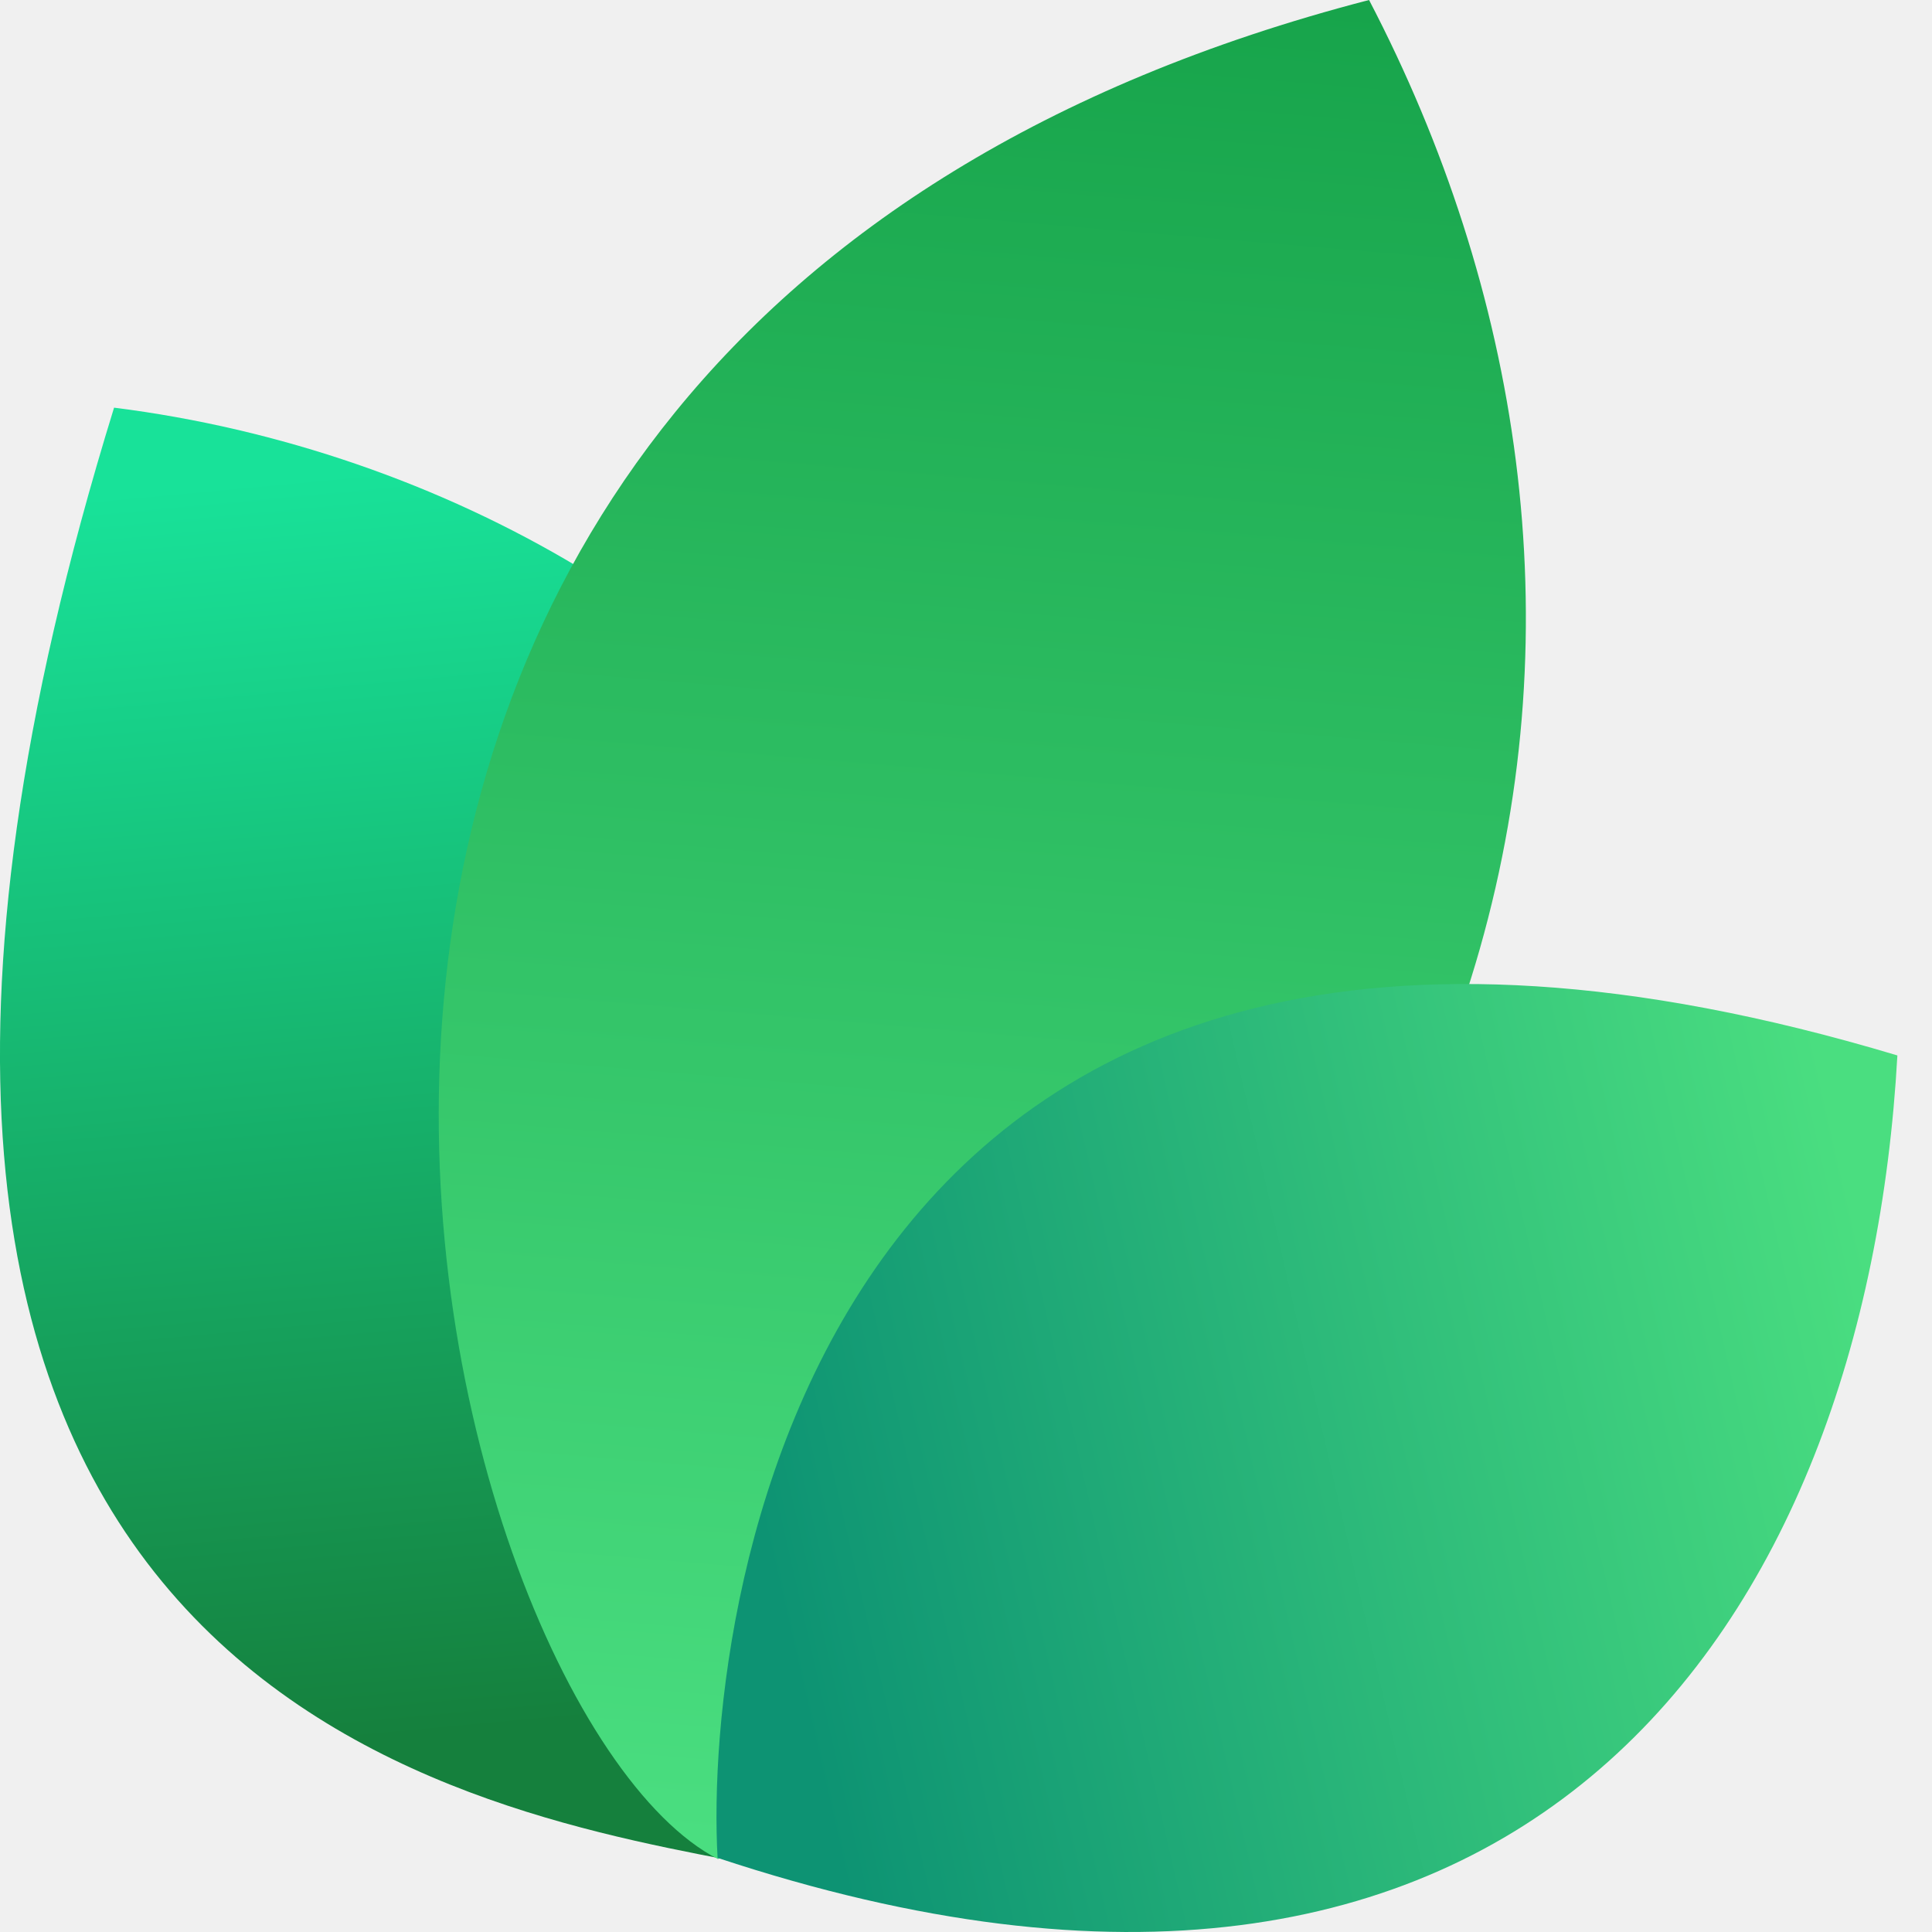
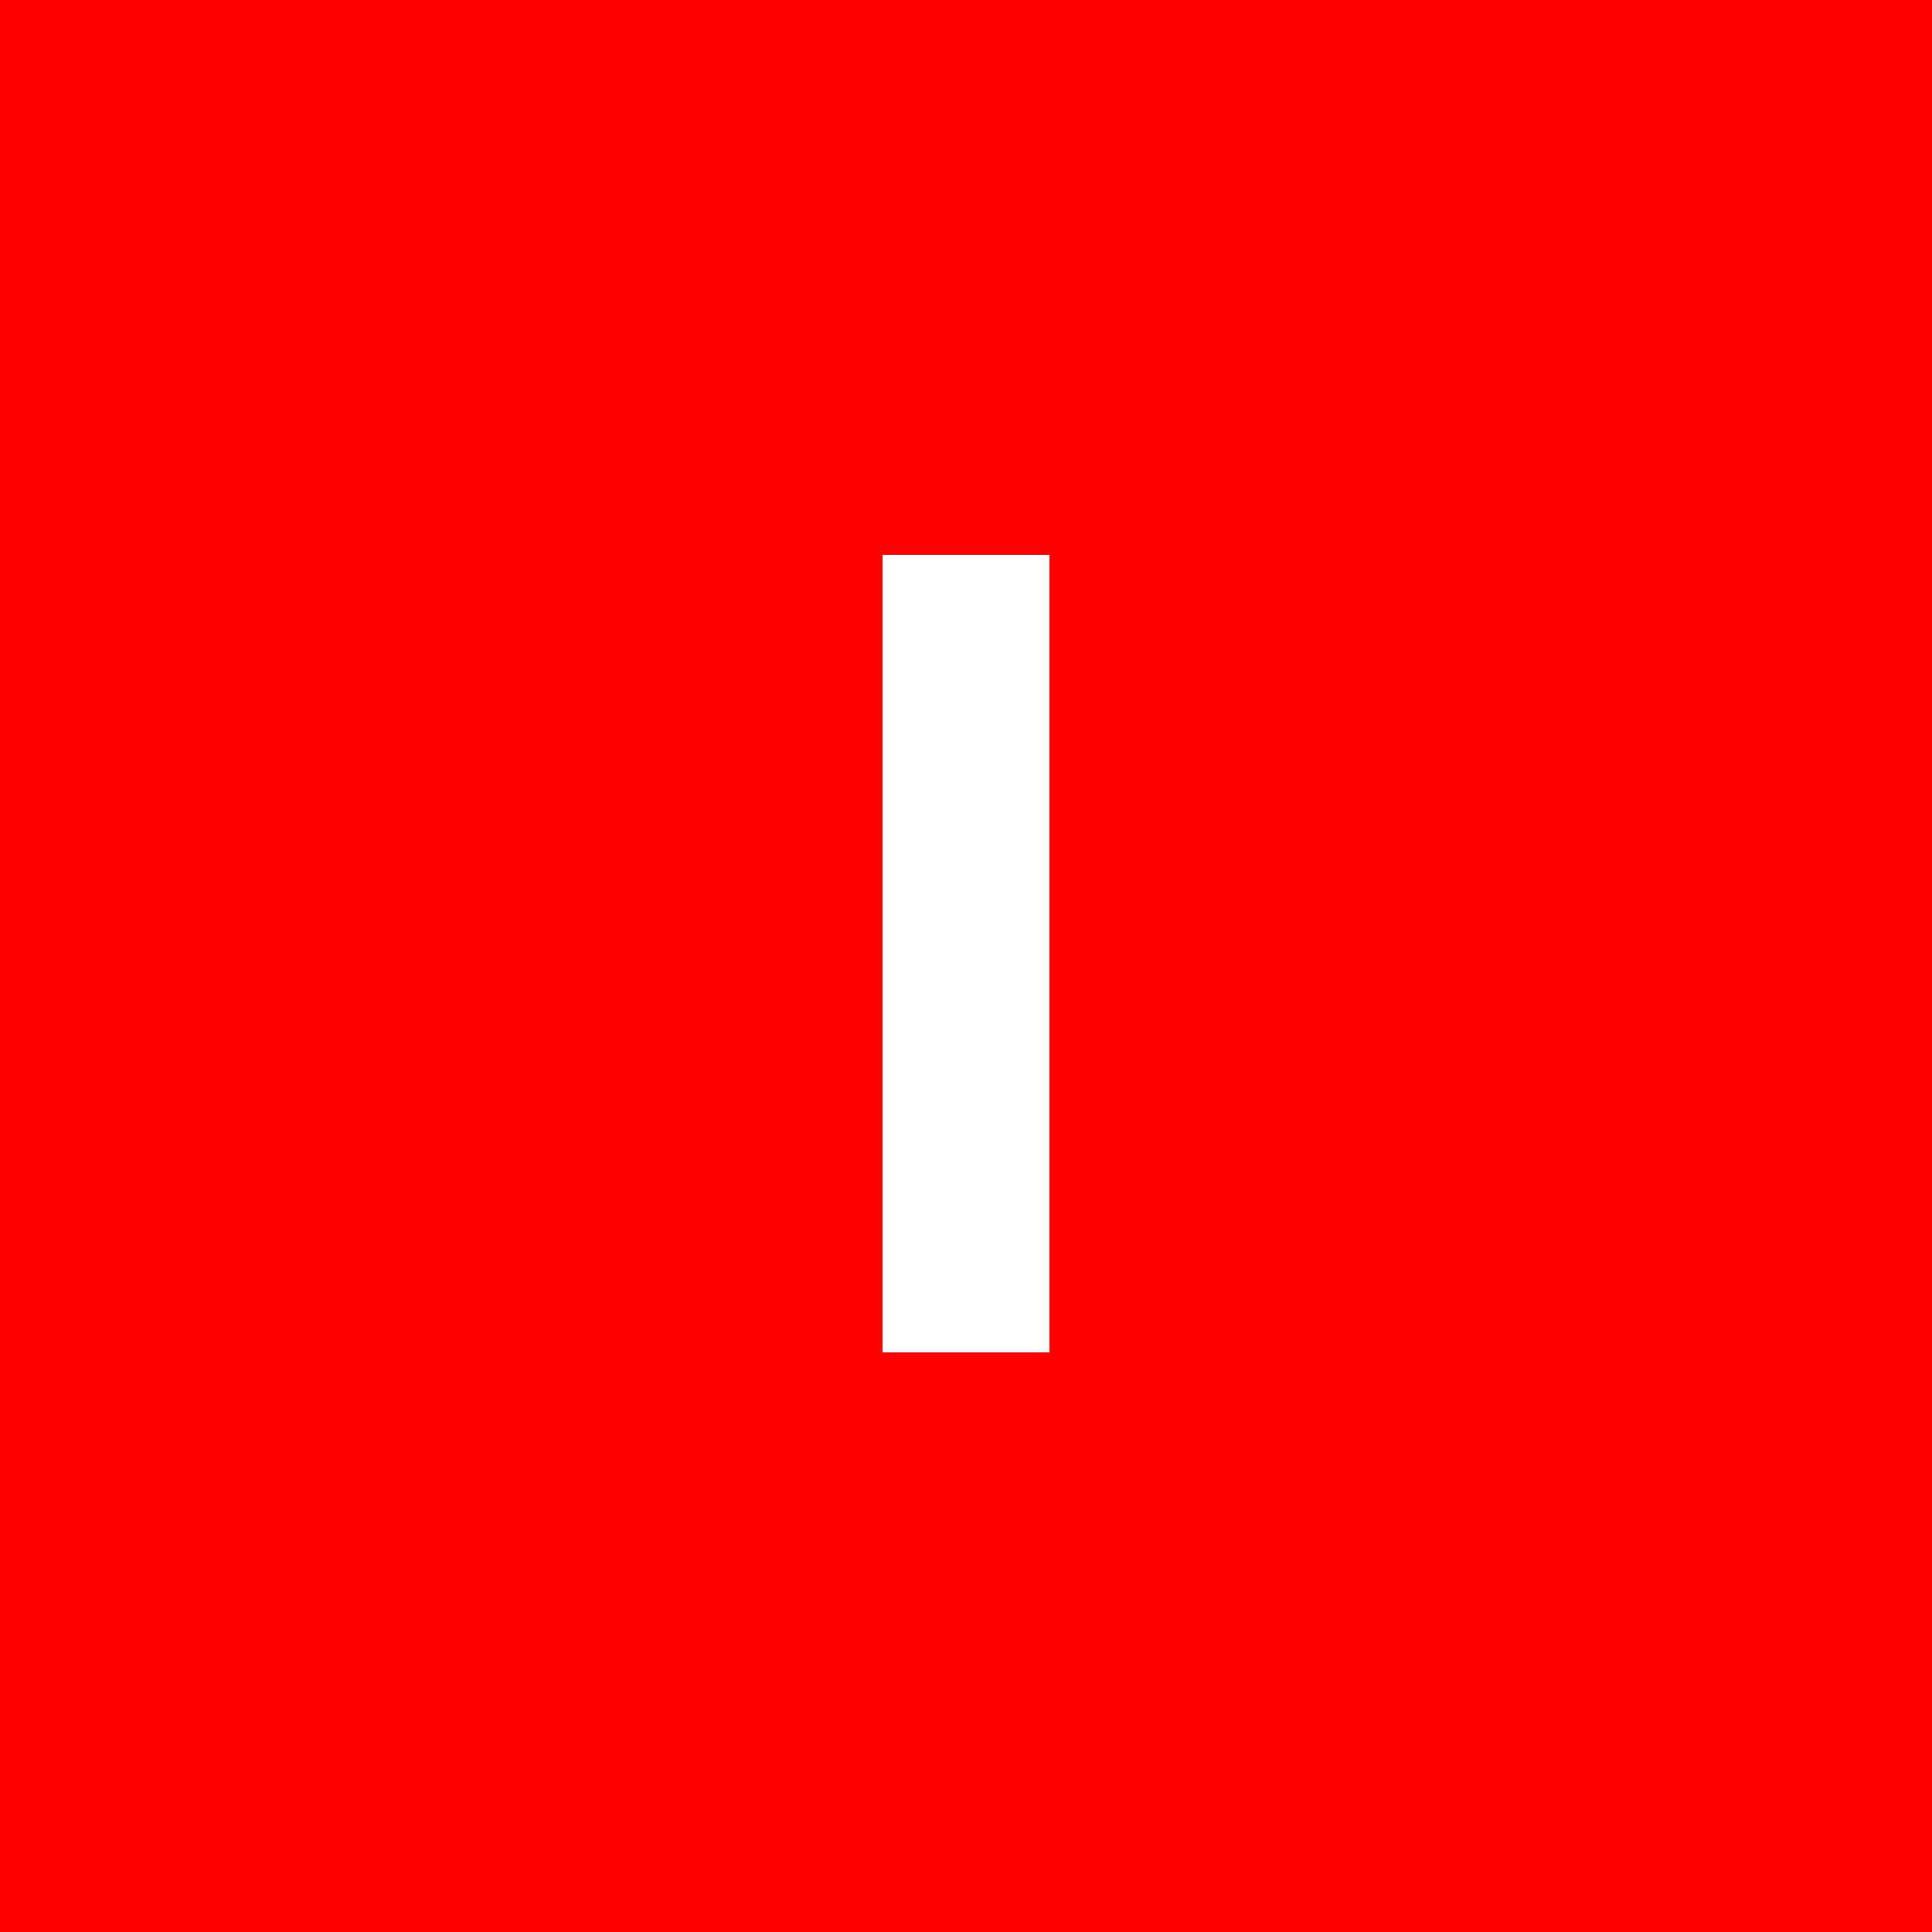
- <svg xmlns="http://www.w3.org/2000/svg" width="24" height="24" viewBox="0 0 24 24" fill="none">
-   <path d="M9.061 23.108C5.268 22.377 -3.391 20.627 1.417 5.064C9.634 6.099 16.973 14.064 9.061 23.108Z" fill="url(#paint0_linear_17557_2021)" />
-   <path d="M8.919 23.094C5.276 21.222 0.784 4.209 17.007 0C20.757 7.193 19.621 16.545 8.919 23.094Z" fill="url(#paint1_linear_17557_2021)" />
-   <path d="M8.914 23.079C8.735 19.882 10.159 9.085 23.57 13.111C23.181 20.123 18.984 26.418 8.914 23.079Z" fill="url(#paint2_linear_17557_2021)" />
-   <defs>
-     <linearGradient id="paint0_linear_17557_2021" x1="3.776" y1="5.916" x2="5.232" y2="21.559" gradientUnits="userSpaceOnUse">
-       <stop stop-color="#18E299" />
-       <stop offset="1" stop-color="#15803D" />
-     </linearGradient>
-     <linearGradient id="paint1_linear_17557_2021" x1="12.171" y1="-0.718" x2="10.19" y2="22.983" gradientUnits="userSpaceOnUse">
-       <stop stop-color="#16A34A" />
-       <stop offset="1" stop-color="#4ADE80" />
-     </linearGradient>
-     <linearGradient id="paint2_linear_17557_2021" x1="23.133" y1="15.353" x2="9.338" y2="18.52" gradientUnits="userSpaceOnUse">
-       <stop stop-color="#4ADE80" />
-       <stop offset="1" stop-color="#0D9373" />
-     </linearGradient>
-   </defs>
+ <svg xmlns="http://www.w3.org/2000/svg" viewBox="0 0 100 100">
+   <rect width="100" height="100" fill="#ff0000" />
+   <text x="50" y="70" text-anchor="middle" font-family="Arial" font-size="60" font-weight="bold" fill="#FFFFFF">I</text>
</svg>
